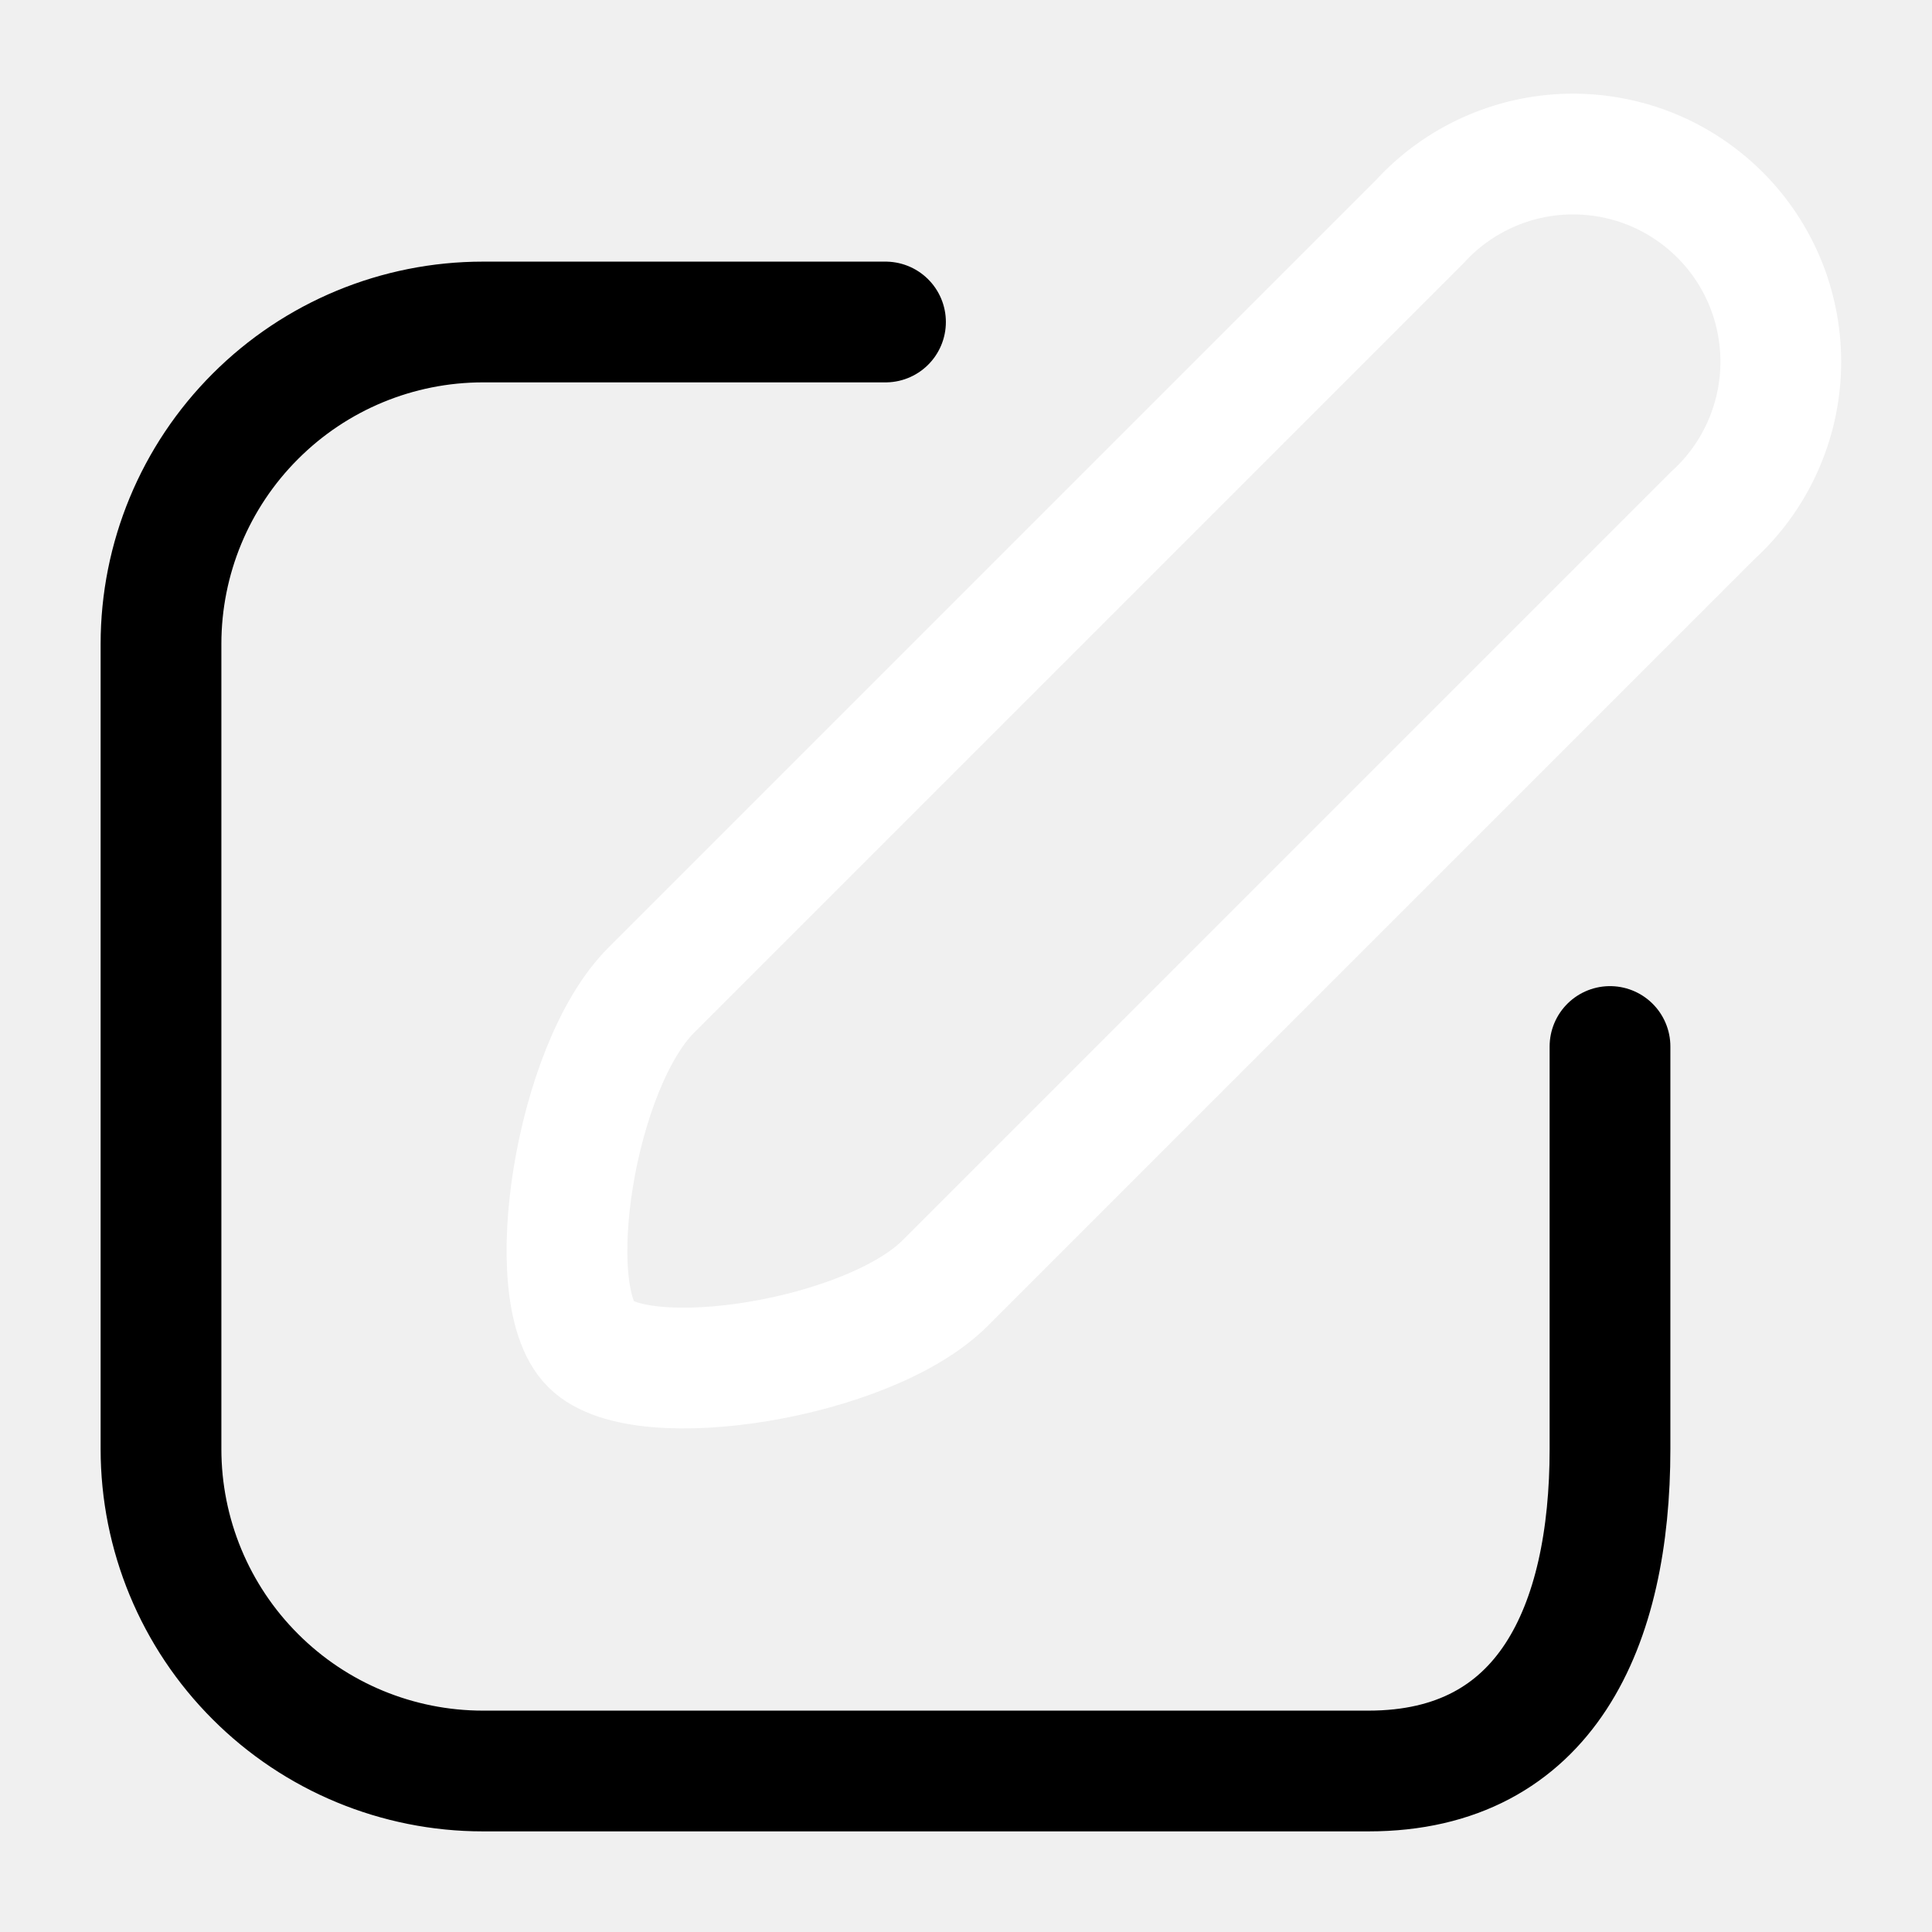
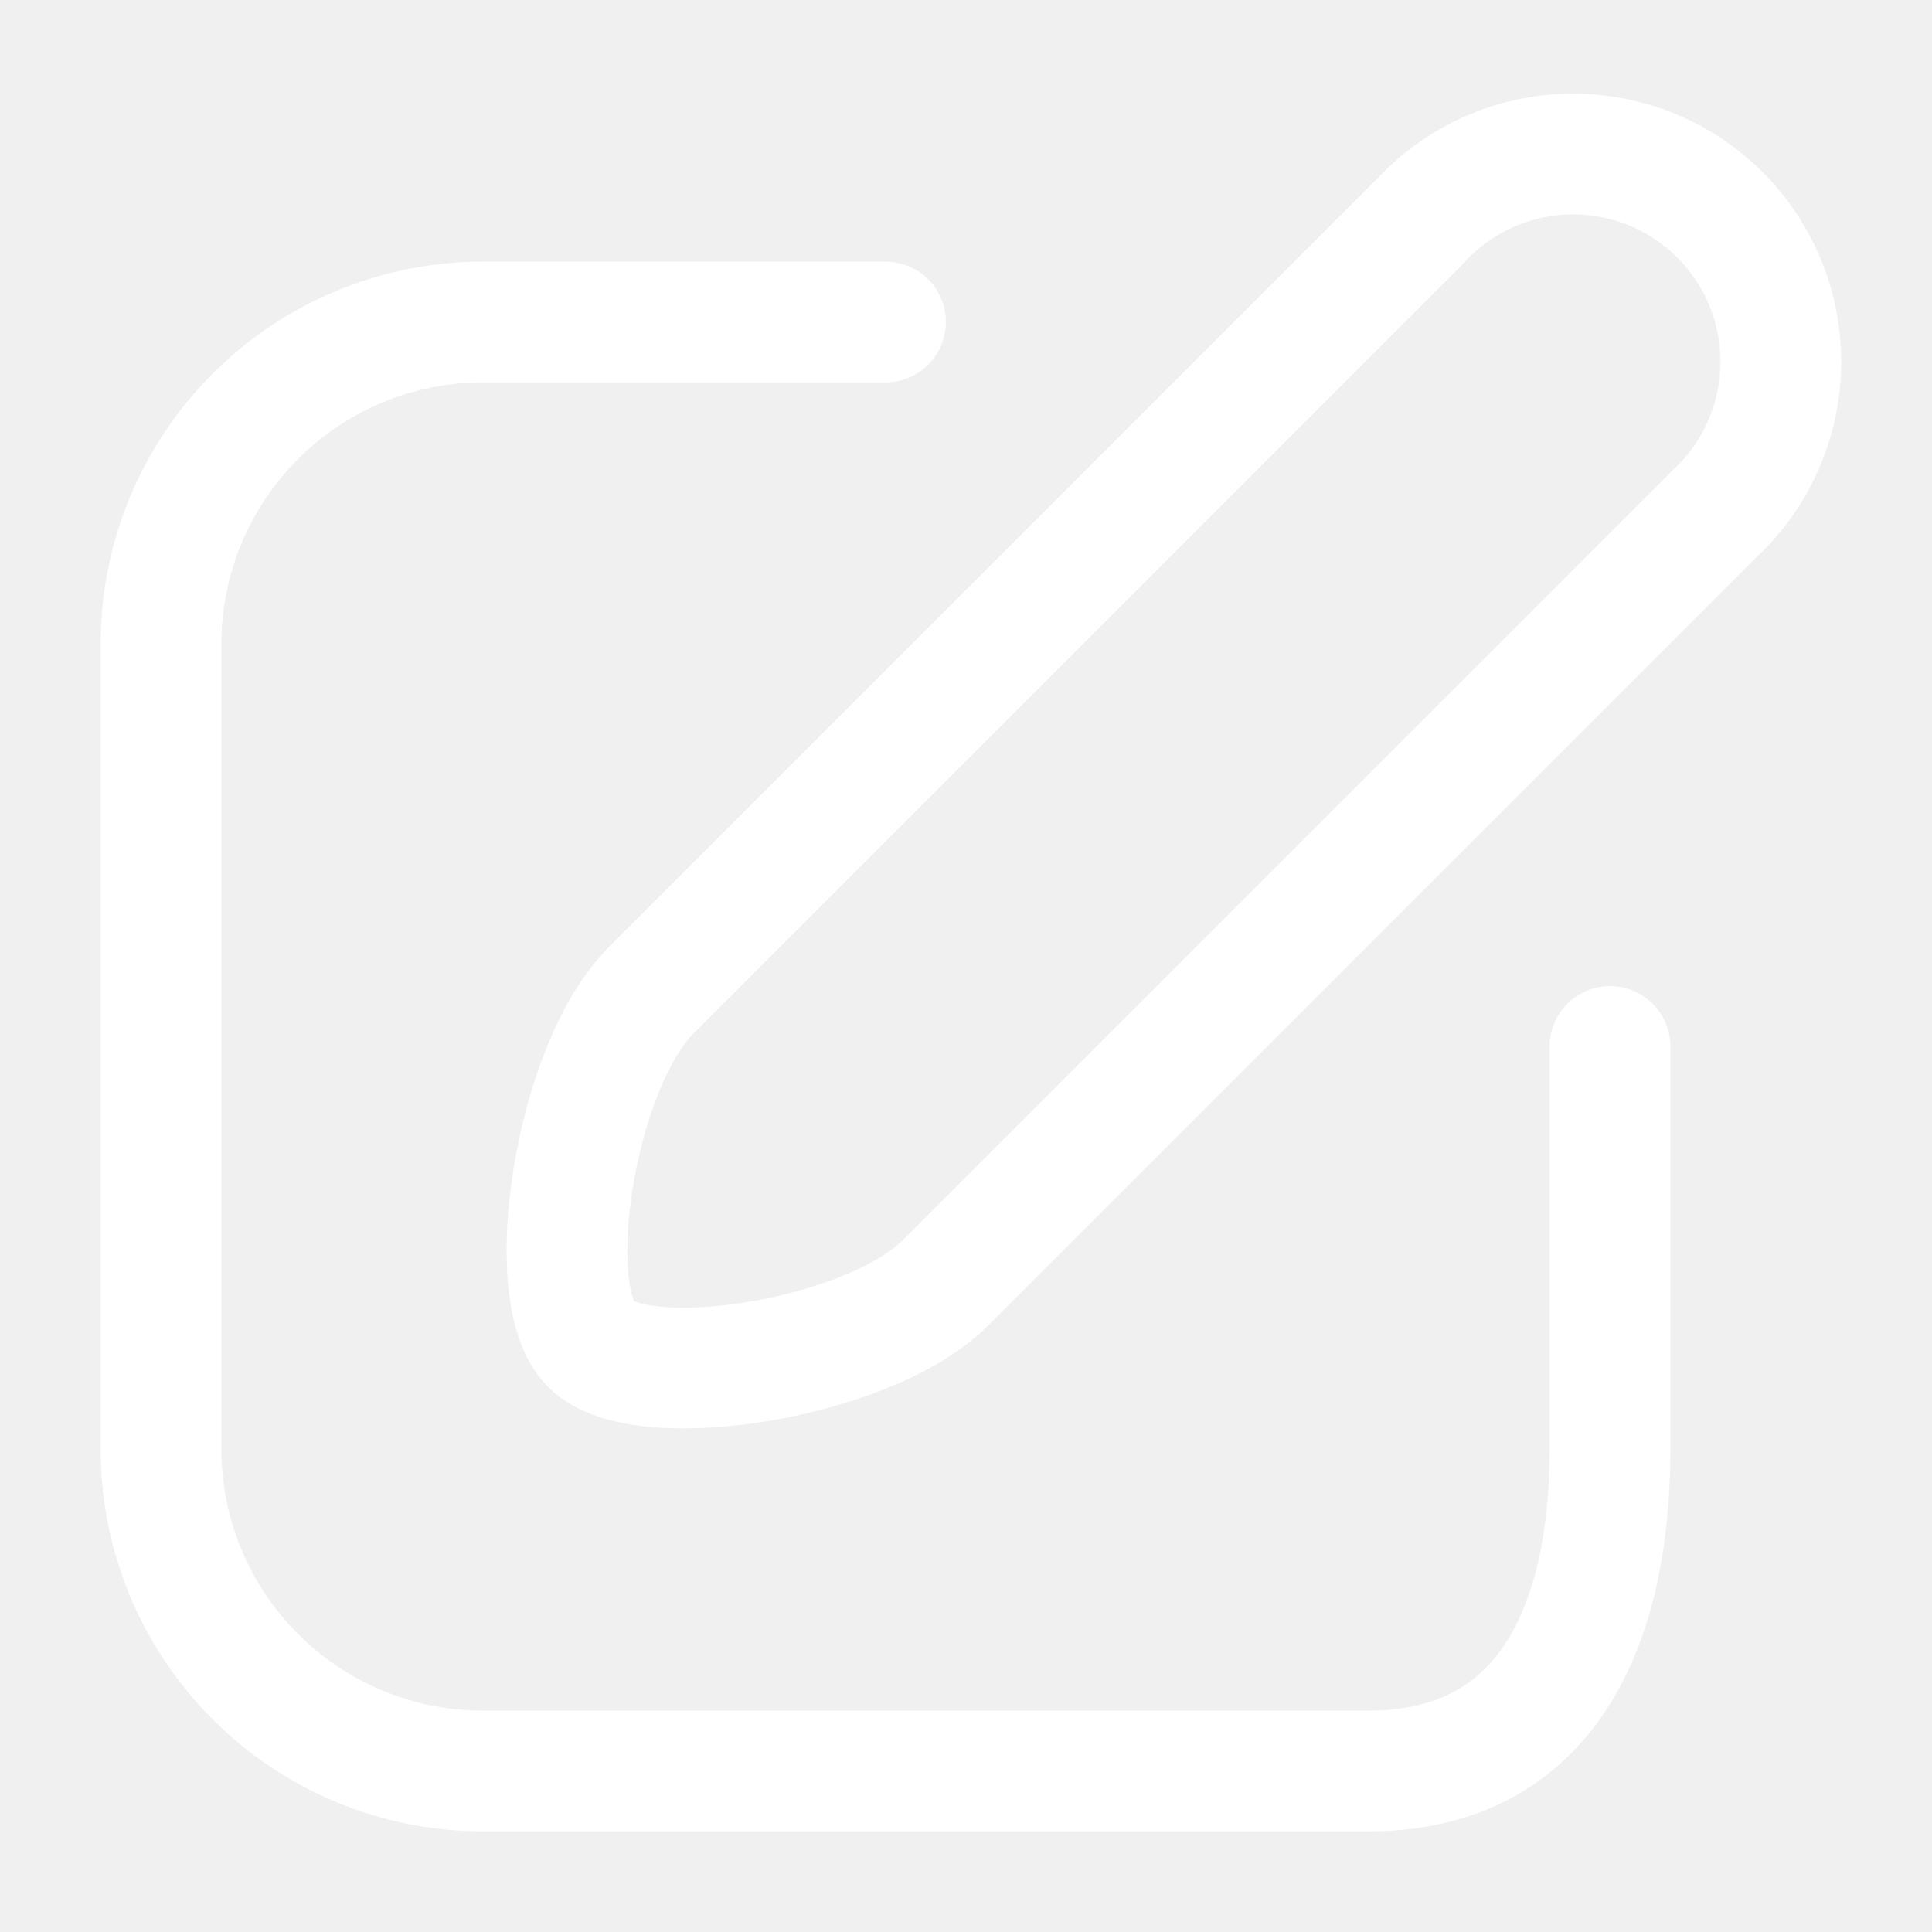
<svg xmlns="http://www.w3.org/2000/svg" width="800px" height="800px" viewBox="0 0 24 24" fill="none">
  <path d="M21.28 6.4L11.74 15.94C10.79 16.89 7.97 17.33 7.34 16.7C6.71 16.07 7.14 13.25 8.09 12.3L17.64 2.75C17.875 2.493 18.16 2.287 18.478 2.143C18.796 1.999 19.139 1.921 19.488 1.914C19.836 1.907 20.182 1.97 20.506 2.1C20.829 2.23 21.122 2.425 21.369 2.672C21.615 2.918 21.808 3.212 21.938 3.536C22.067 3.86 22.129 4.206 22.121 4.555C22.113 4.903 22.034 5.246 21.889 5.564C21.745 5.881 21.538 6.165 21.28 6.4V6.4Z" stroke="#fff" stroke-width="1.5" stroke-linecap="round" stroke-linejoin="round" />
-   <path d="M11 4H6C4.939 4 3.922 4.421 3.172 5.172C2.421 5.922 2 6.939 2 8V18C2 19.061 2.421 20.078 3.172 20.828C3.922 21.579 4.939 22 6 22H17C19.21 22 20 20.2 20 18V13" stroke="#000000" stroke-width="1.5" stroke-linecap="round" stroke-linejoin="round" />
+   <path d="M11 4H6C4.939 4 3.922 4.421 3.172 5.172C2.421 5.922 2 6.939 2 8V18C2 19.061 2.421 20.078 3.172 20.828C3.922 21.579 4.939 22 6 22H17C19.21 22 20 20.2 20 18V13" stroke="#fff" stroke-width="1.5" stroke-linecap="round" stroke-linejoin="round" />
</svg>
